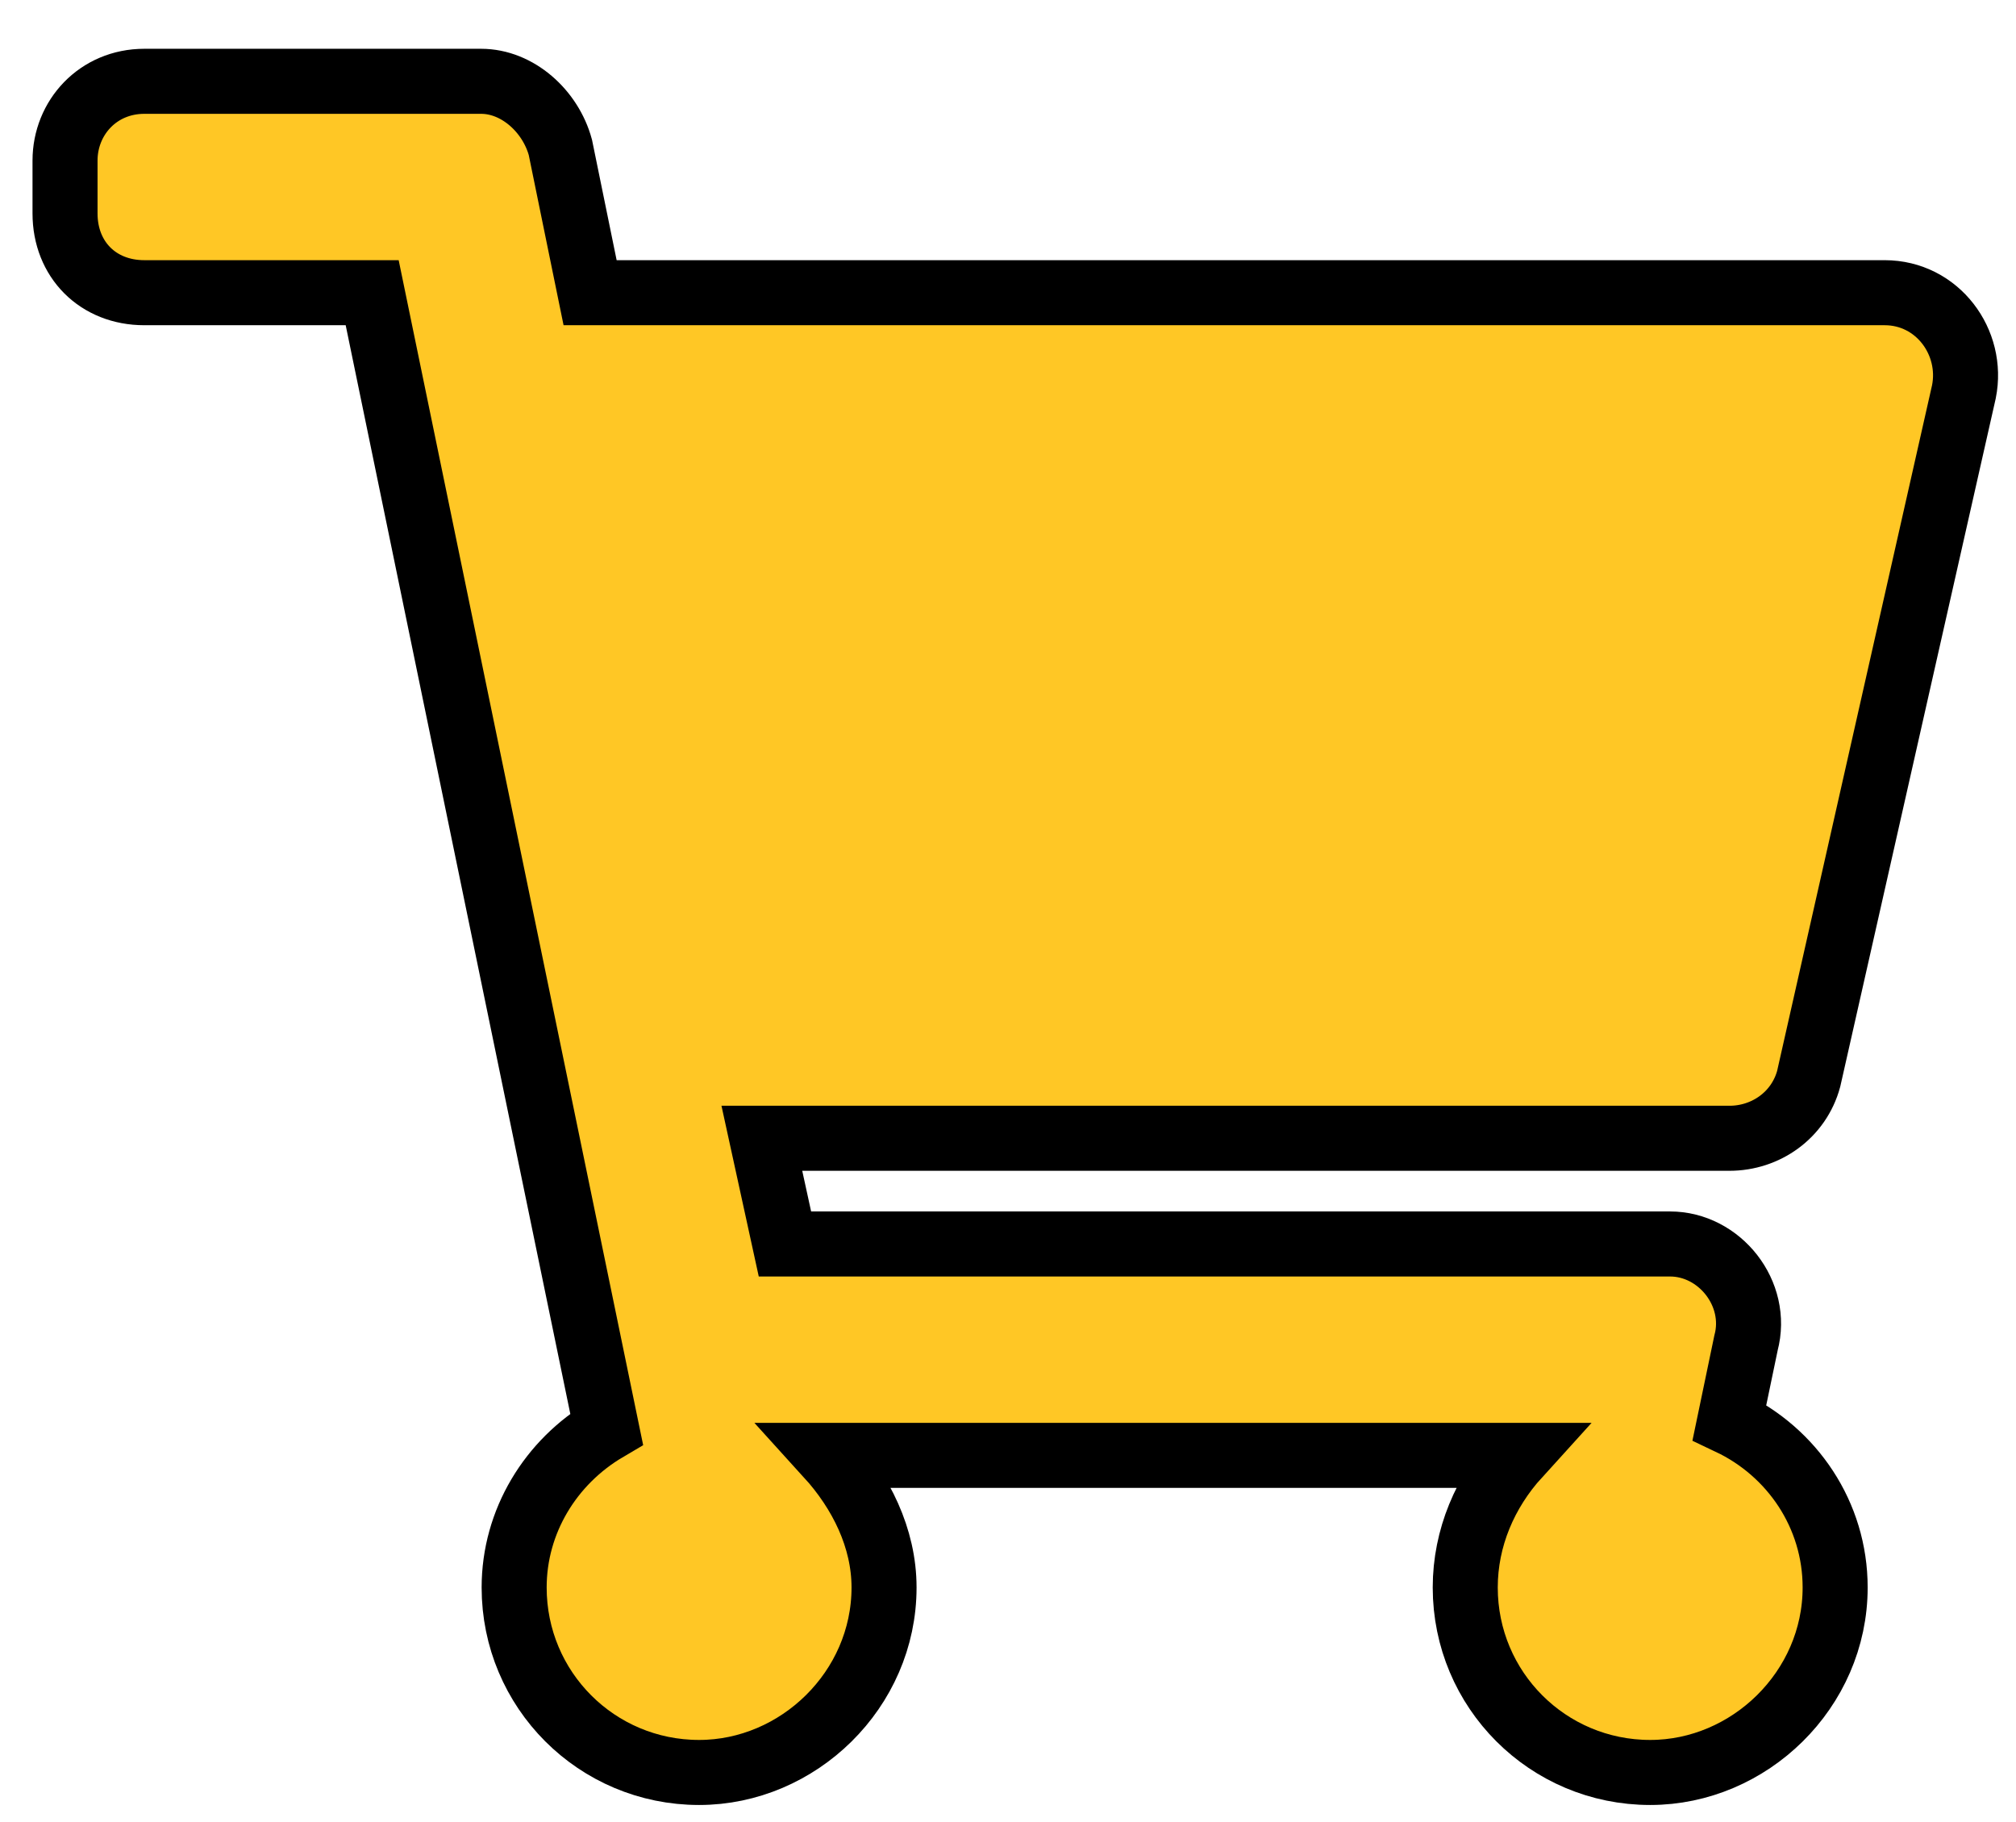
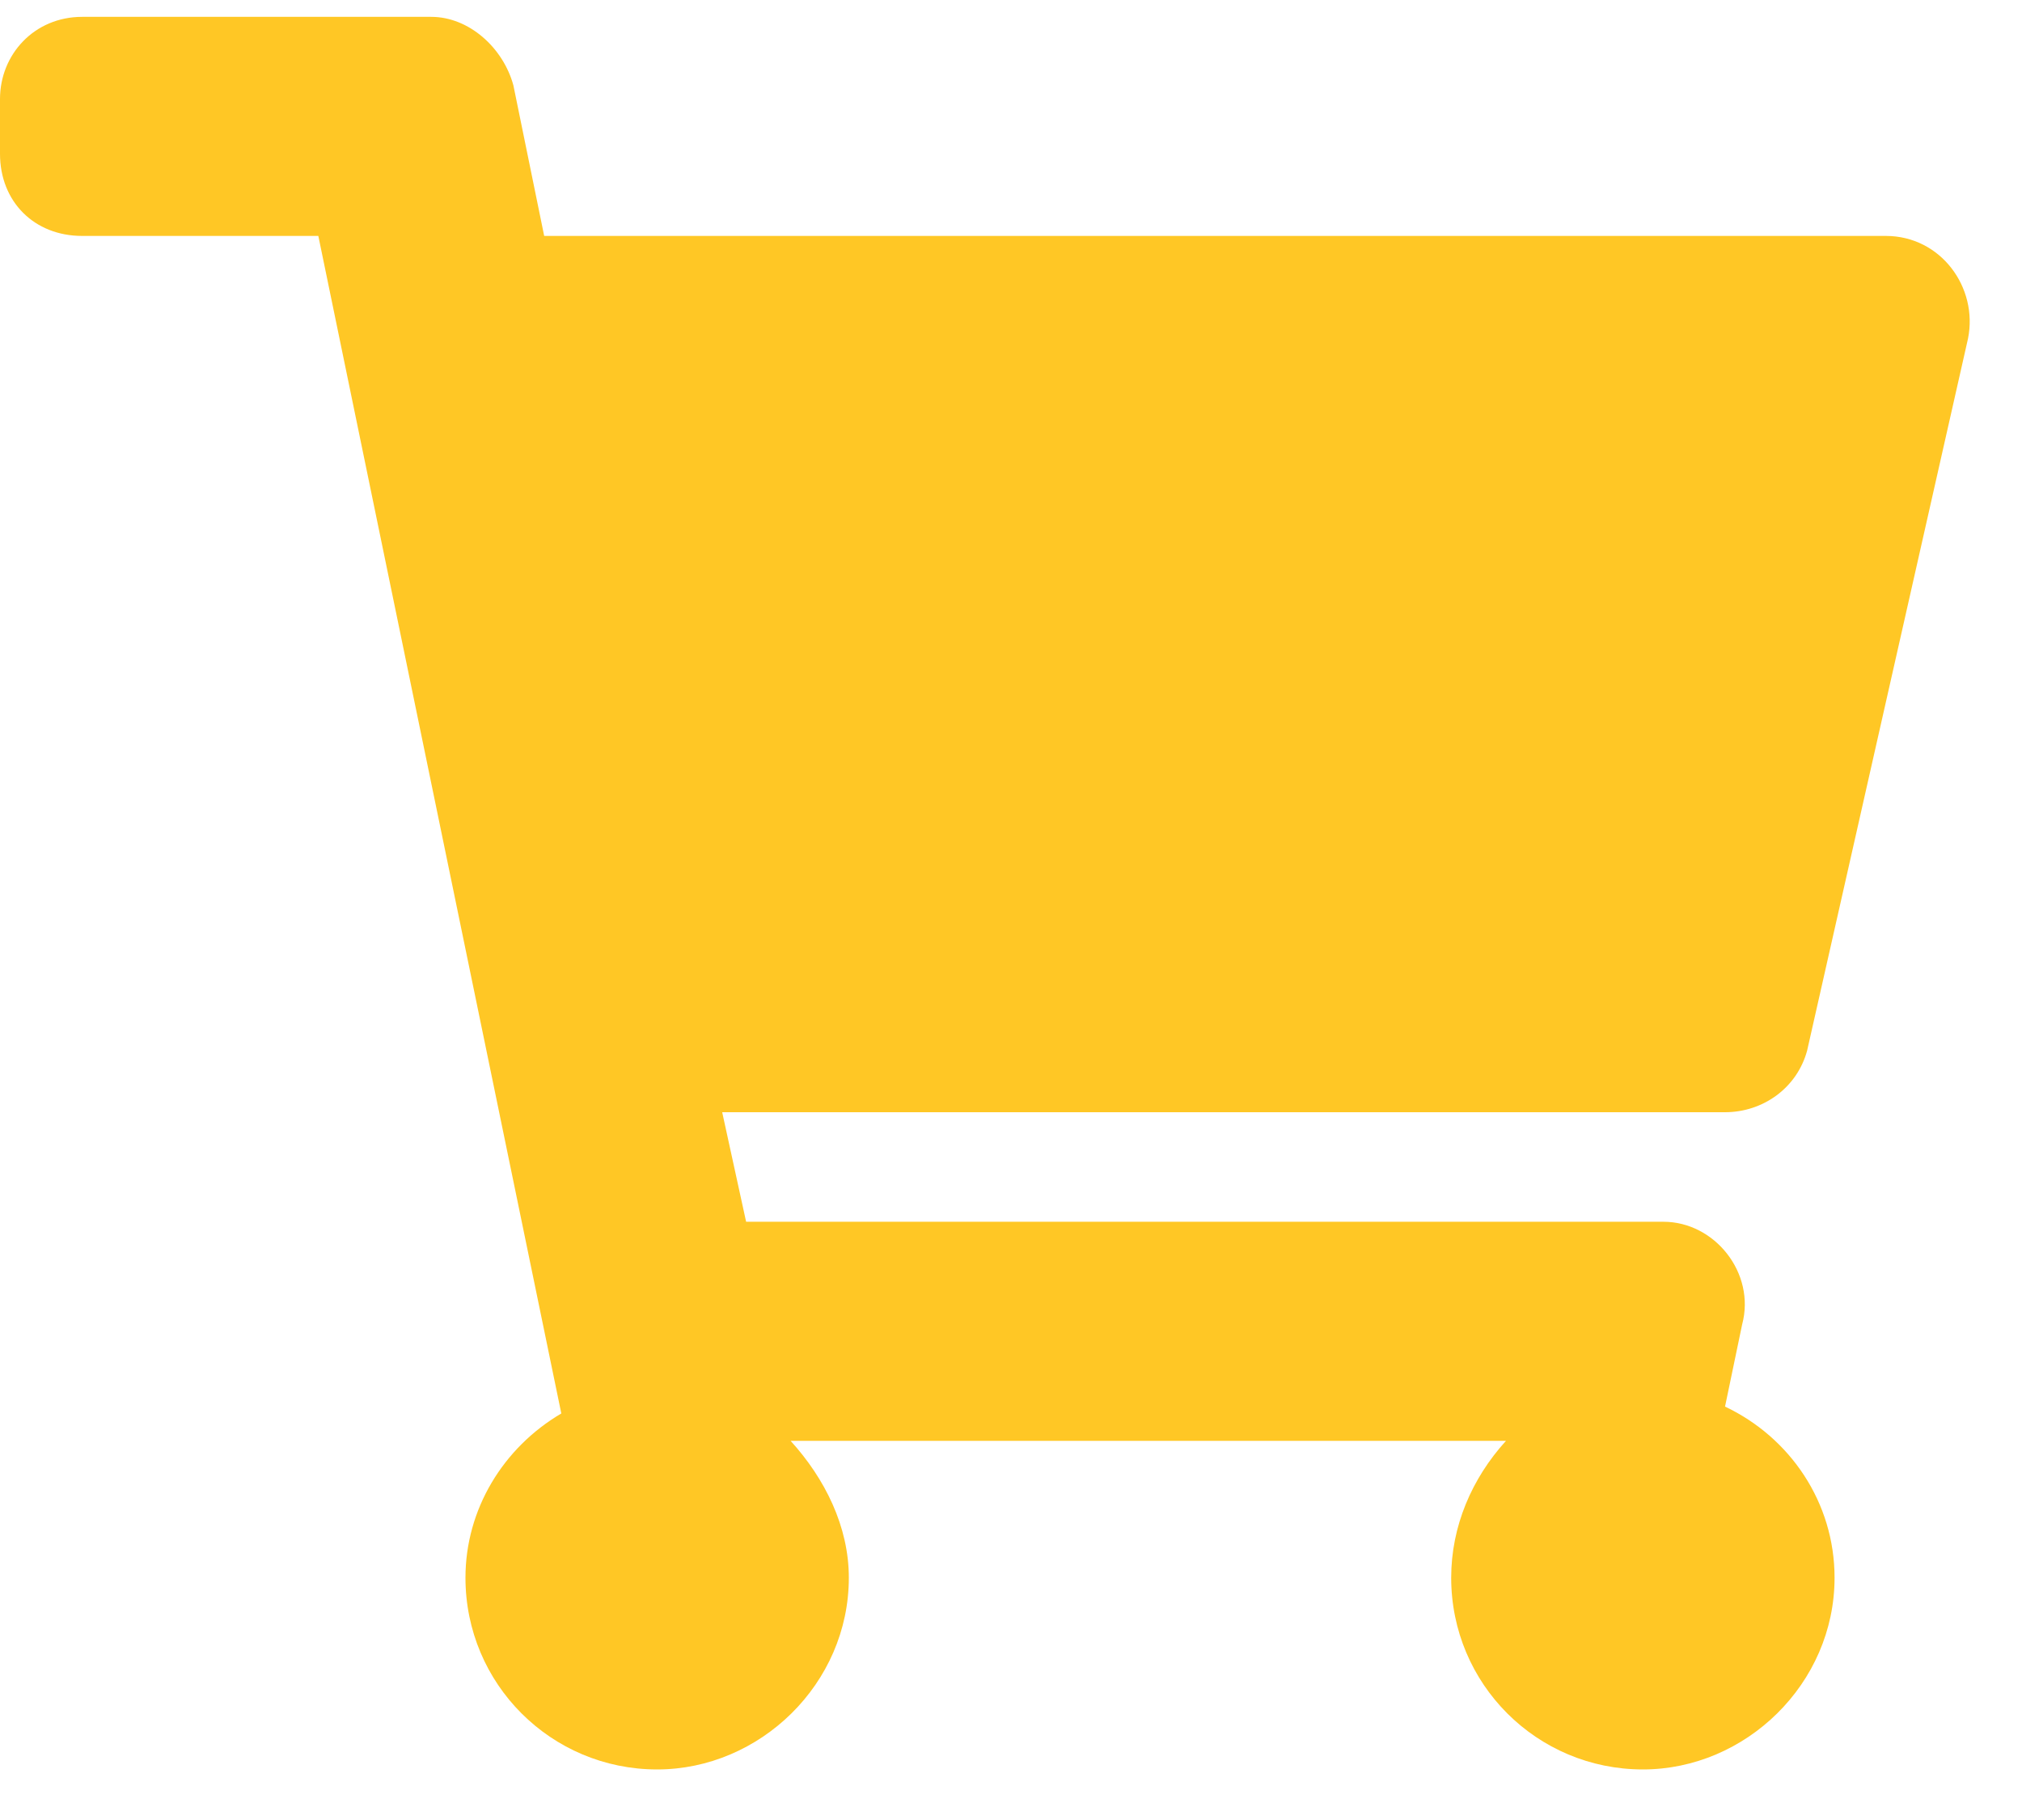
- <svg xmlns="http://www.w3.org/2000/svg" width="31" height="28" viewBox="0 0 31 28" fill="none">
-   <path d="M27.812 16.586L30.199 6.023C30.352 5.262 29.793 4.5 28.98 4.5H9.074L8.617 2.266C8.465 1.707 7.957 1.25 7.398 1.25H2.219C1.508 1.25 1 1.809 1 2.469V3.281C1 3.992 1.508 4.5 2.219 4.5H5.723L9.328 21.969C8.465 22.477 7.906 23.391 7.906 24.406C7.906 25.98 9.176 27.25 10.75 27.25C12.273 27.25 13.594 25.98 13.594 24.406C13.594 23.645 13.238 22.934 12.73 22.375H23.344C22.836 22.934 22.531 23.645 22.531 24.406C22.531 25.98 23.801 27.25 25.375 27.25C26.898 27.25 28.219 25.98 28.219 24.406C28.219 23.289 27.559 22.324 26.594 21.867L26.848 20.648C27.051 19.887 26.441 19.125 25.68 19.125H12.07L11.715 17.5H26.594C27.152 17.5 27.66 17.145 27.812 16.586Z" fill="#FFC725" stroke="black" />
+ <svg xmlns="http://www.w3.org/2000/svg" width="30" height="27" viewBox="0 0 30 27" fill="none">
+   <path d="M26.812 15.586L29.199 5.023C29.352 4.262 28.793 3.5 27.98 3.5H8.074L7.617 1.266C7.465 0.707 6.957 0.25 6.398 0.25H1.219C0.508 0.25 0 0.809 0 1.469V2.281C0 2.992 0.508 3.5 1.219 3.5H4.723L8.328 20.969C7.465 21.477 6.906 22.391 6.906 23.406C6.906 24.98 8.176 26.25 9.75 26.25C11.273 26.25 12.594 24.98 12.594 23.406C12.594 22.645 12.238 21.934 11.73 21.375H22.344C21.836 21.934 21.531 22.645 21.531 23.406C21.531 24.98 22.801 26.25 24.375 26.25C25.898 26.25 27.219 24.98 27.219 23.406C27.219 22.289 26.559 21.324 25.594 20.867L25.848 19.648C26.051 18.887 25.441 18.125 24.68 18.125H11.07L10.715 16.5H25.594C26.152 16.5 26.66 16.145 26.812 15.586Z" fill="#FFC725" />
</svg>
